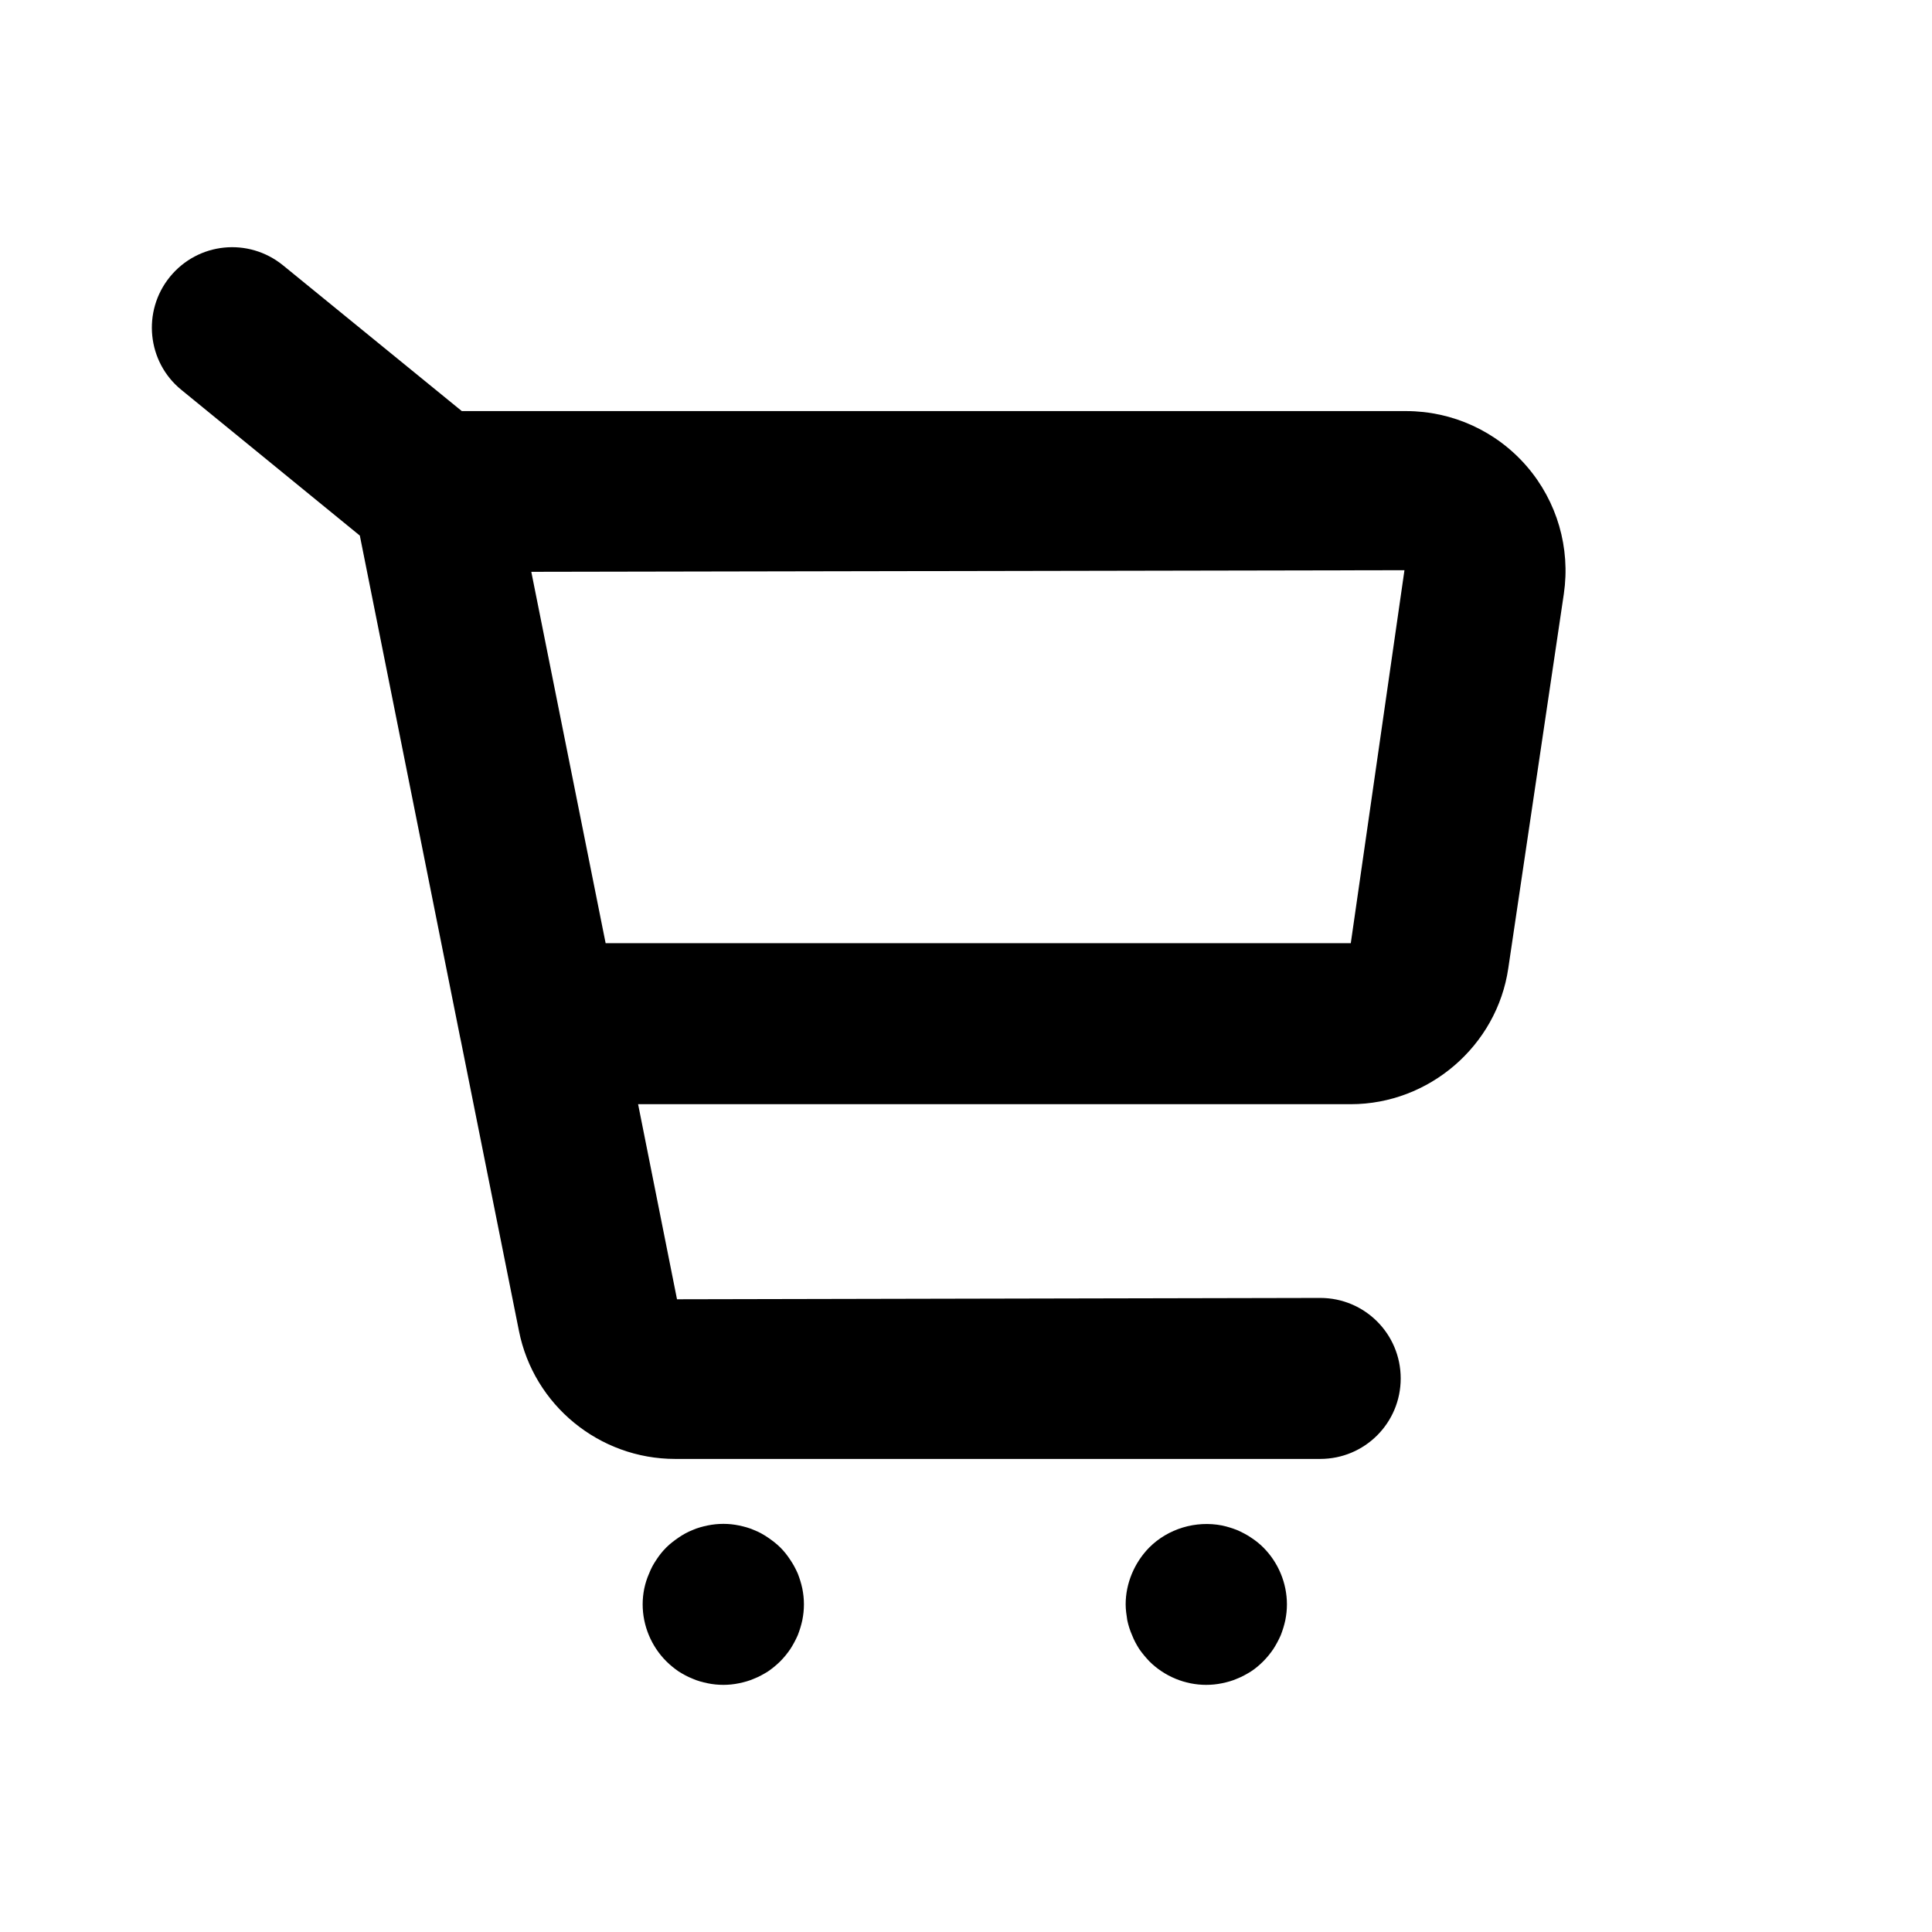
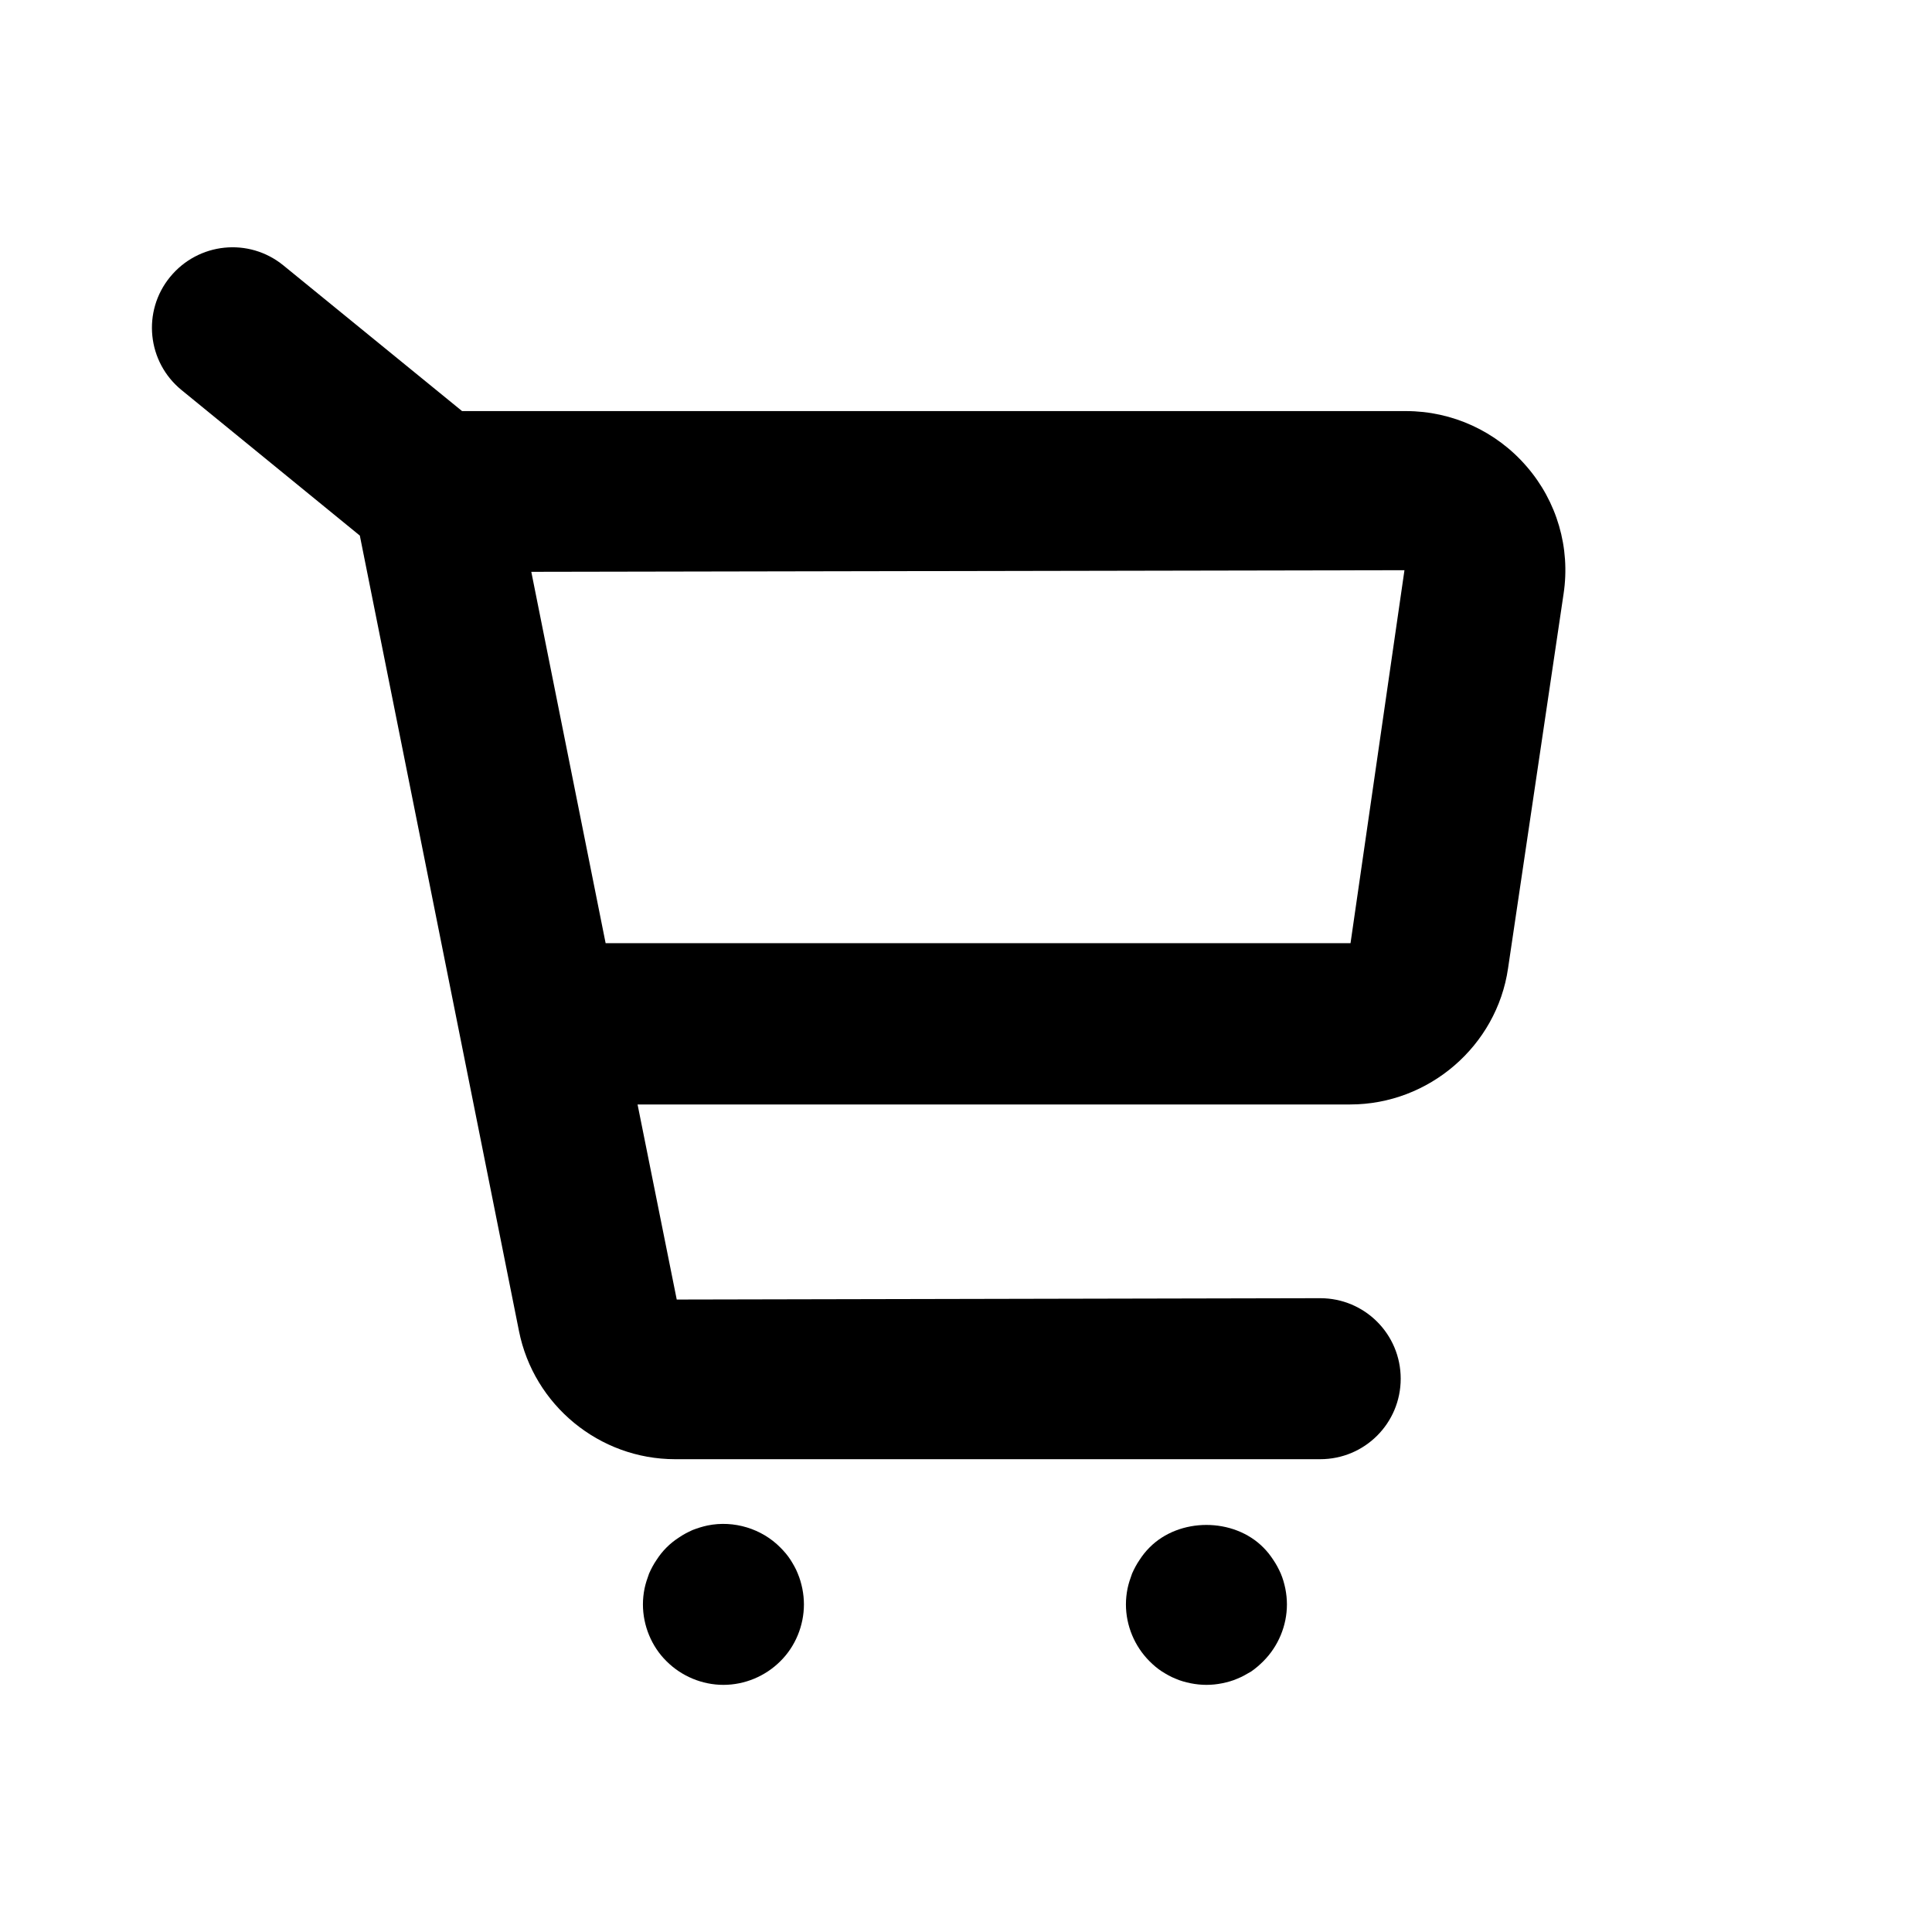
<svg xmlns="http://www.w3.org/2000/svg" version="1.1" id="Layer_1" x="0px" y="0px" viewBox="0 0 72 72" style="enable-background:new 0 0 72 72;" xml:space="preserve">
  <g>
-     <path d="M46.1,57.02c-0.18-0.07-0.37-0.13-0.56-0.17c-0.98-0.19-2.01,0.12-2.71,0.82c-0.55,0.56-0.88,1.33-0.88,2.12   c0,0.2,0.03,0.39,0.06,0.59c0.04,0.19,0.1,0.38,0.18,0.56c0.07,0.18,0.16,0.35,0.27,0.52c0.11,0.16,0.24,0.31,0.37,0.45   c0.56,0.56,1.33,0.88,2.12,0.88c0.2,0,0.4-0.02,0.59-0.06c0.19-0.04,0.38-0.09,0.56-0.17c0.18-0.07,0.36-0.17,0.52-0.27   c0.17-0.11,0.32-0.24,0.46-0.38c0.14-0.14,0.26-0.29,0.37-0.45c0.11-0.17,0.2-0.34,0.28-0.52c0.07-0.18,0.13-0.37,0.17-0.56   c0.04-0.2,0.06-0.39,0.06-0.59c0-0.79-0.32-1.56-0.88-2.12c-0.14-0.14-0.29-0.26-0.46-0.37C46.46,57.19,46.28,57.1,46.1,57.02z" />
-     <path d="M29.45,58.13c-0.11-0.17-0.23-0.32-0.37-0.46c-0.14-0.14-0.3-0.26-0.46-0.37s-0.34-0.21-0.52-0.28   c-0.18-0.08-0.37-0.13-0.56-0.17c-0.38-0.08-0.78-0.08-1.17,0c-0.19,0.04-0.38,0.09-0.56,0.17c-0.18,0.07-0.36,0.17-0.52,0.28   s-0.32,0.23-0.46,0.37c-0.14,0.14-0.26,0.29-0.37,0.46c-0.11,0.16-0.2,0.33-0.27,0.51c-0.08,0.18-0.14,0.37-0.18,0.56   c-0.04,0.2-0.06,0.39-0.06,0.59c0,0.79,0.32,1.56,0.88,2.12c0.14,0.14,0.3,0.27,0.46,0.38c0.16,0.1,0.34,0.2,0.52,0.27   c0.18,0.08,0.37,0.13,0.56,0.17c0.19,0.04,0.39,0.06,0.59,0.06c0.19,0,0.39-0.02,0.58-0.06c0.19-0.04,0.38-0.09,0.56-0.17   c0.18-0.07,0.36-0.17,0.52-0.27c0.16-0.11,0.32-0.24,0.46-0.38c0.14-0.14,0.26-0.29,0.37-0.45c0.11-0.17,0.2-0.34,0.28-0.52   c0.07-0.18,0.13-0.37,0.17-0.56c0.04-0.2,0.06-0.39,0.06-0.59c0-0.2-0.02-0.39-0.06-0.59c-0.04-0.19-0.1-0.38-0.17-0.56   C29.65,58.46,29.56,58.29,29.45,58.13z" />
-     <path d="M6.76,14.53l6.65,5.43l3.74,18.71c0.01,0.05,0.02,0.09,0.03,0.14l2.16,10.79c0.55,2.77,3,4.77,5.82,4.77H49.2   c1.66,0,3-1.34,3-3s-1.34-3-3-3l-23.97,0.05l-1.45-7.27h26.56c2.92,0,5.45-2.18,5.87-5.07l2.07-13.95   c0.25-1.71-0.25-3.44-1.38-4.75c-1.13-1.31-2.77-2.06-4.5-2.06H17.21l-6.66-5.43c-1.29-1.05-3.17-0.86-4.22,0.43   C5.29,11.6,5.48,13.49,6.76,14.53z M52.34,21.25l-2,13.9H22.57L19.8,21.31L52.34,21.25z" />
+     <path d="M47.73,58.64c-0.08-0.18-0.17-0.35-0.28-0.51c-0.11-0.17-0.23-0.32-0.37-0.46c-1.11-1.12-3.13-1.12-4.24,0   c-0.14,0.14-0.26,0.29-0.37,0.46c-0.11,0.16-0.2,0.33-0.28,0.51c-0.07,0.19-0.13,0.37-0.17,0.56c-0.04,0.2-0.06,0.4-0.06,0.59   c0,0.79,0.32,1.56,0.88,2.12c0.14,0.14,0.29,0.27,0.46,0.38c0.16,0.1,0.33,0.2,0.51,0.27c0.18,0.08,0.37,0.13,0.56,0.17   c0.2,0.04,0.4,0.06,0.59,0.06c0.2,0,0.39-0.02,0.59-0.06c0.19-0.04,0.38-0.09,0.56-0.17c0.18-0.07,0.35-0.17,0.52-0.27   c0.16-0.11,0.31-0.24,0.45-0.38c0.56-0.56,0.88-1.33,0.88-2.12c0-0.19-0.02-0.39-0.06-0.59C47.86,59.01,47.81,58.83,47.73,58.64z" />
+     <path d="M29.73,58.64c-0.07-0.18-0.17-0.35-0.27-0.51c-0.11-0.17-0.24-0.32-0.38-0.46c-0.69-0.7-1.73-1.02-2.71-0.82   c-0.19,0.04-0.38,0.1-0.56,0.17c-0.18,0.08-0.35,0.17-0.51,0.28c-0.17,0.11-0.32,0.23-0.46,0.37c-0.14,0.14-0.26,0.29-0.37,0.46   c-0.11,0.16-0.2,0.33-0.28,0.51c-0.07,0.19-0.13,0.37-0.17,0.56c-0.04,0.2-0.06,0.4-0.06,0.59c0,0.79,0.32,1.57,0.88,2.12   c0.56,0.56,1.33,0.88,2.12,0.88s1.56-0.32,2.12-0.88c0.56-0.55,0.88-1.33,0.88-2.12c0-0.19-0.02-0.39-0.06-0.59   C29.86,59.01,29.81,58.83,29.73,58.64z" />
+     <path d="M56.89,17.38c-1.13-1.31-2.77-2.06-4.49-2.06H17.22l-6.66-5.43c-1.29-1.05-3.17-0.85-4.22,0.43   c-1.05,1.28-0.86,3.17,0.43,4.22l6.64,5.42l5.93,29.64c0.55,2.77,3,4.78,5.82,4.78H49.2c1.66,0,3-1.34,3-3s-1.34-3-3-3l-23.98,0.05   l-1.46-7.27h26.56c2.93,0,5.46-2.18,5.88-5.07l2.07-13.96C58.53,20.41,58.02,18.68,56.89,17.38z M50.33,35.15H22.57L19.8,21.31   l32.54-0.06L50.33,35.15z" />
  </g>
</svg>
